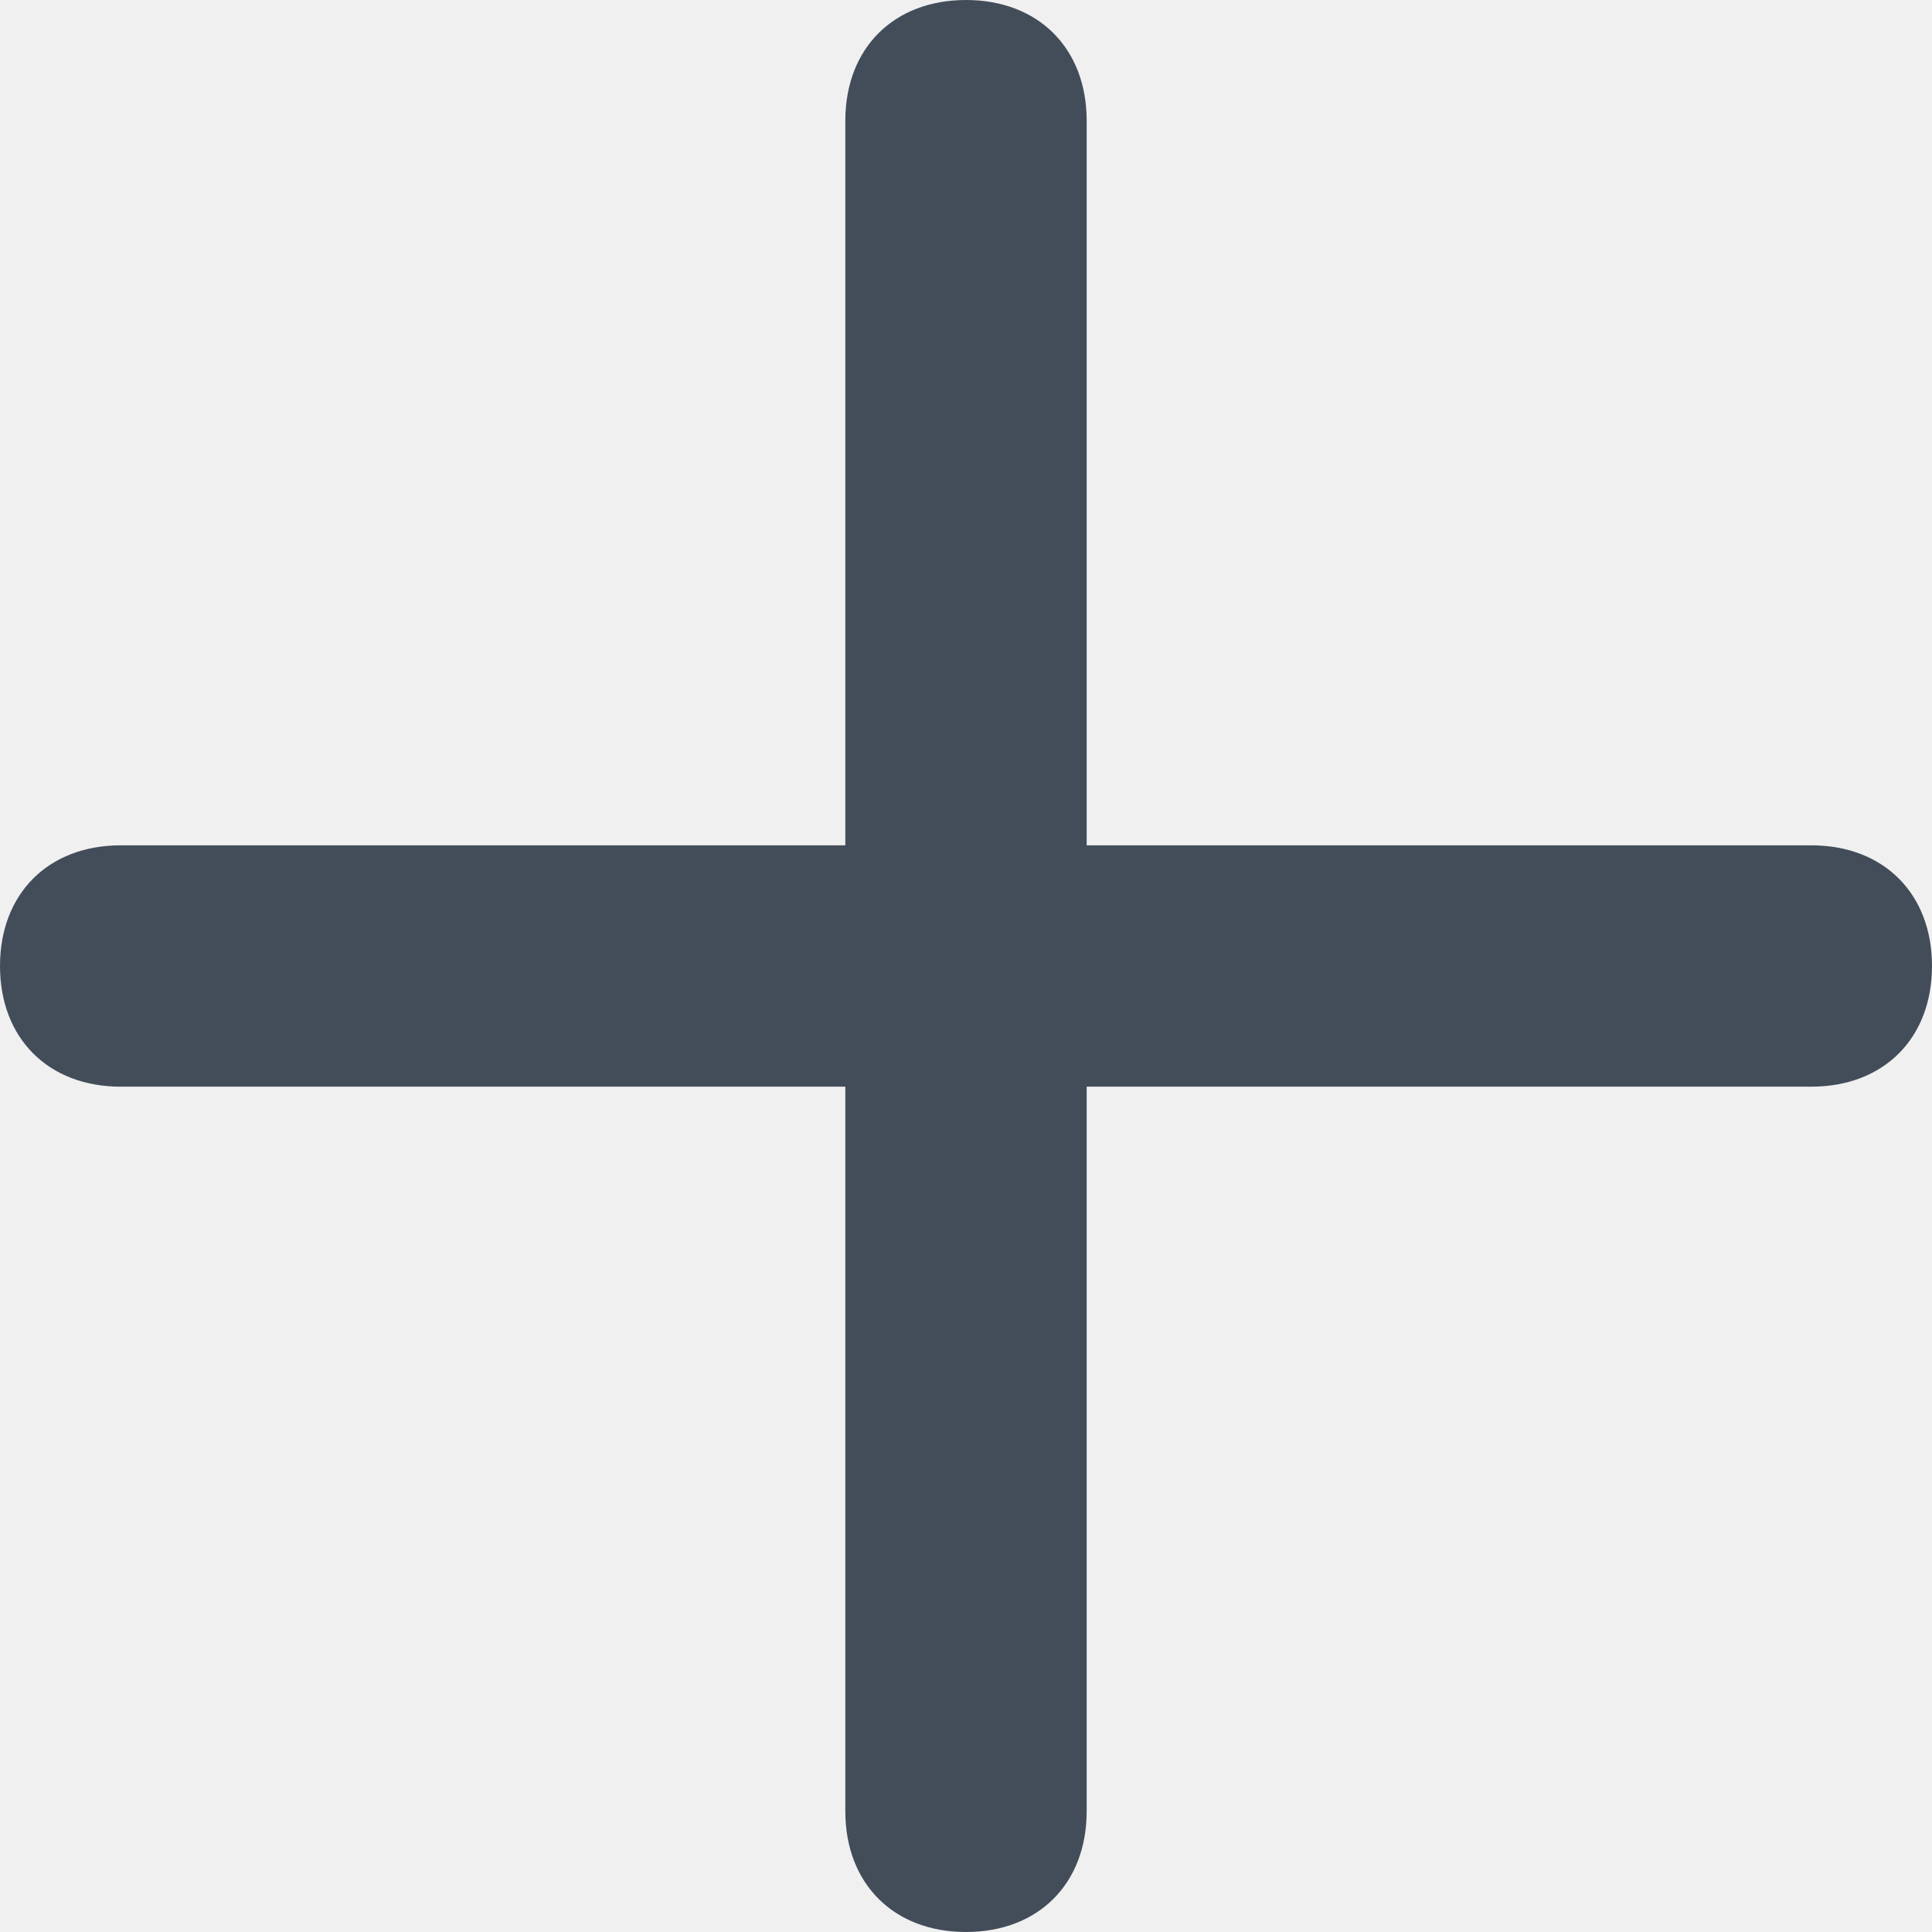
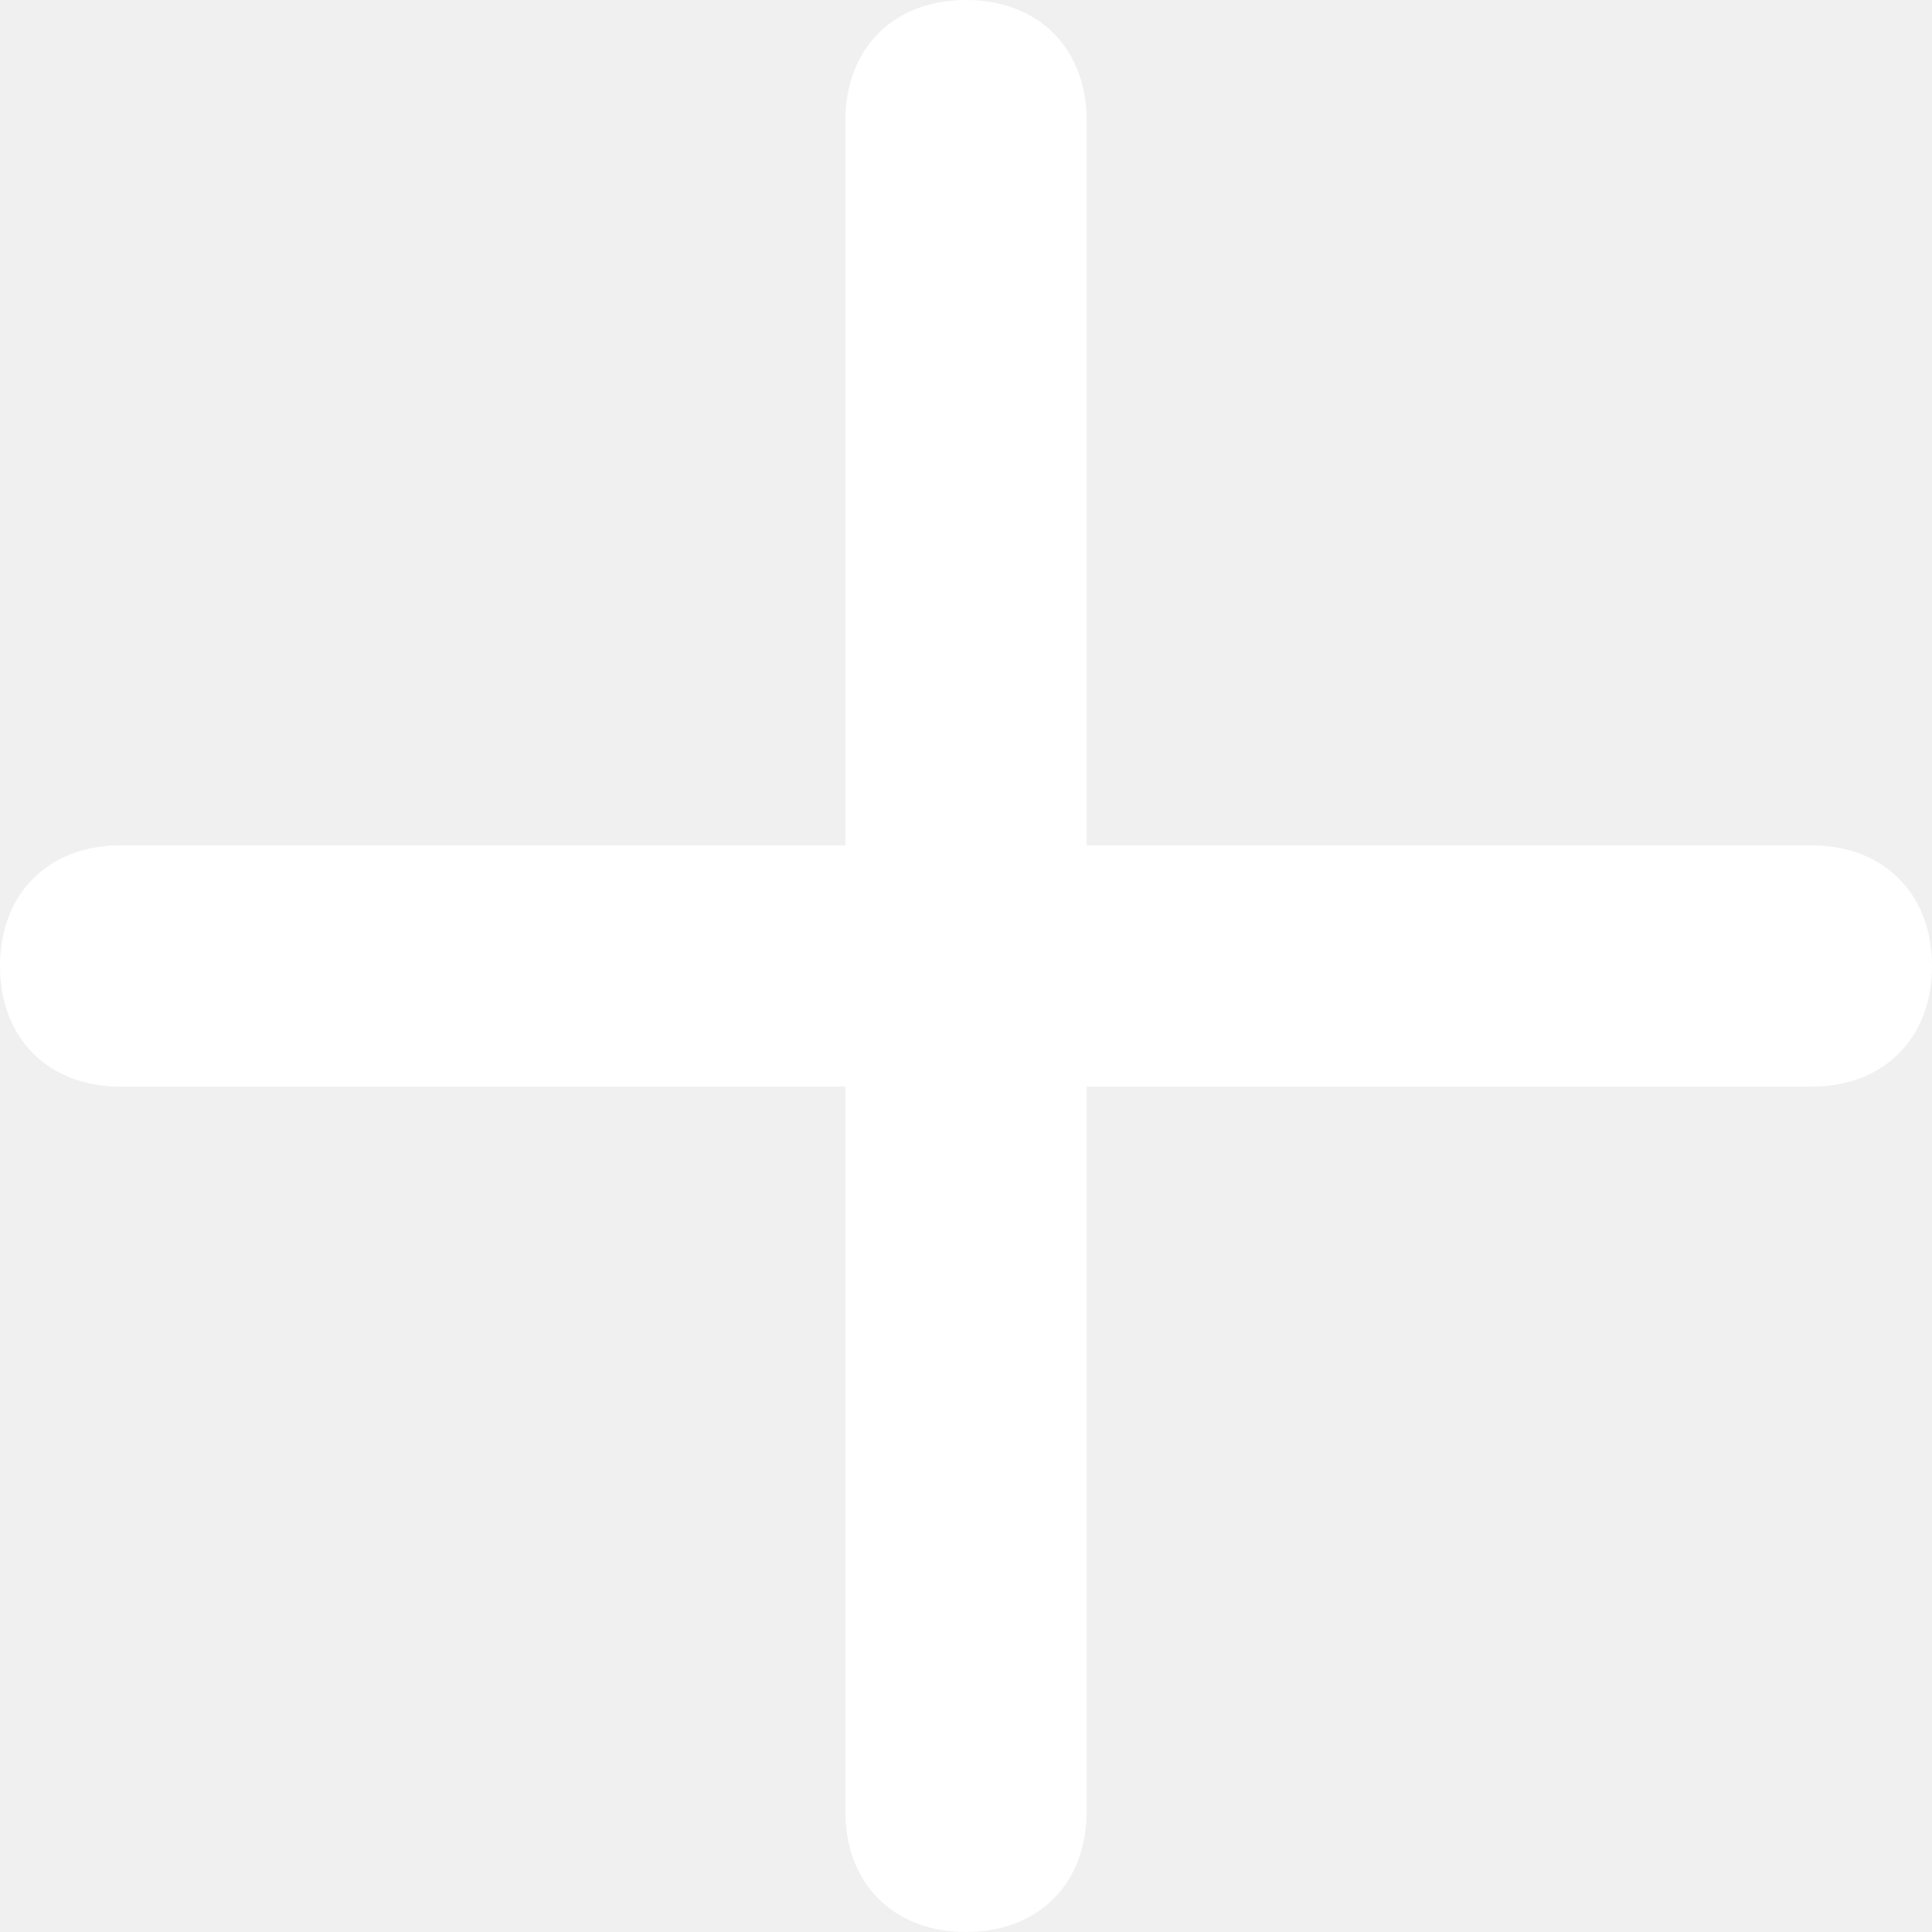
<svg xmlns="http://www.w3.org/2000/svg" width="13" height="13" viewBox="0 0 13 13" fill="none">
-   <path fill-rule="evenodd" clip-rule="evenodd" d="M12.188 5.688H7.312V0.812C7.312 0.325 6.987 0 6.5 0C6.013 0 5.688 0.325 5.688 0.812V5.688H0.812C0.325 5.688 0 6.013 0 6.5C0 6.987 0.325 7.312 0.812 7.312H5.688V12.188C5.688 12.675 6.013 13 6.5 13C6.987 13 7.312 12.675 7.312 12.188V7.312H12.188C12.675 7.312 13 6.987 13 6.5C13 6.013 12.675 5.688 12.188 5.688Z" fill="#434D5A" />
+   <path fill-rule="evenodd" clip-rule="evenodd" d="M12.188 5.688H7.312V0.812C7.312 0.325 6.987 0 6.5 0C6.013 0 5.688 0.325 5.688 0.812V5.688H0.812C0.325 5.688 0 6.013 0 6.5C0 6.987 0.325 7.312 0.812 7.312H5.688V12.188C5.688 12.675 6.013 13 6.5 13C6.987 13 7.312 12.675 7.312 12.188V7.312H12.188C12.675 7.312 13 6.987 13 6.5C13 6.013 12.675 5.688 12.188 5.688Z" fill="#ffffff" />
</svg>
